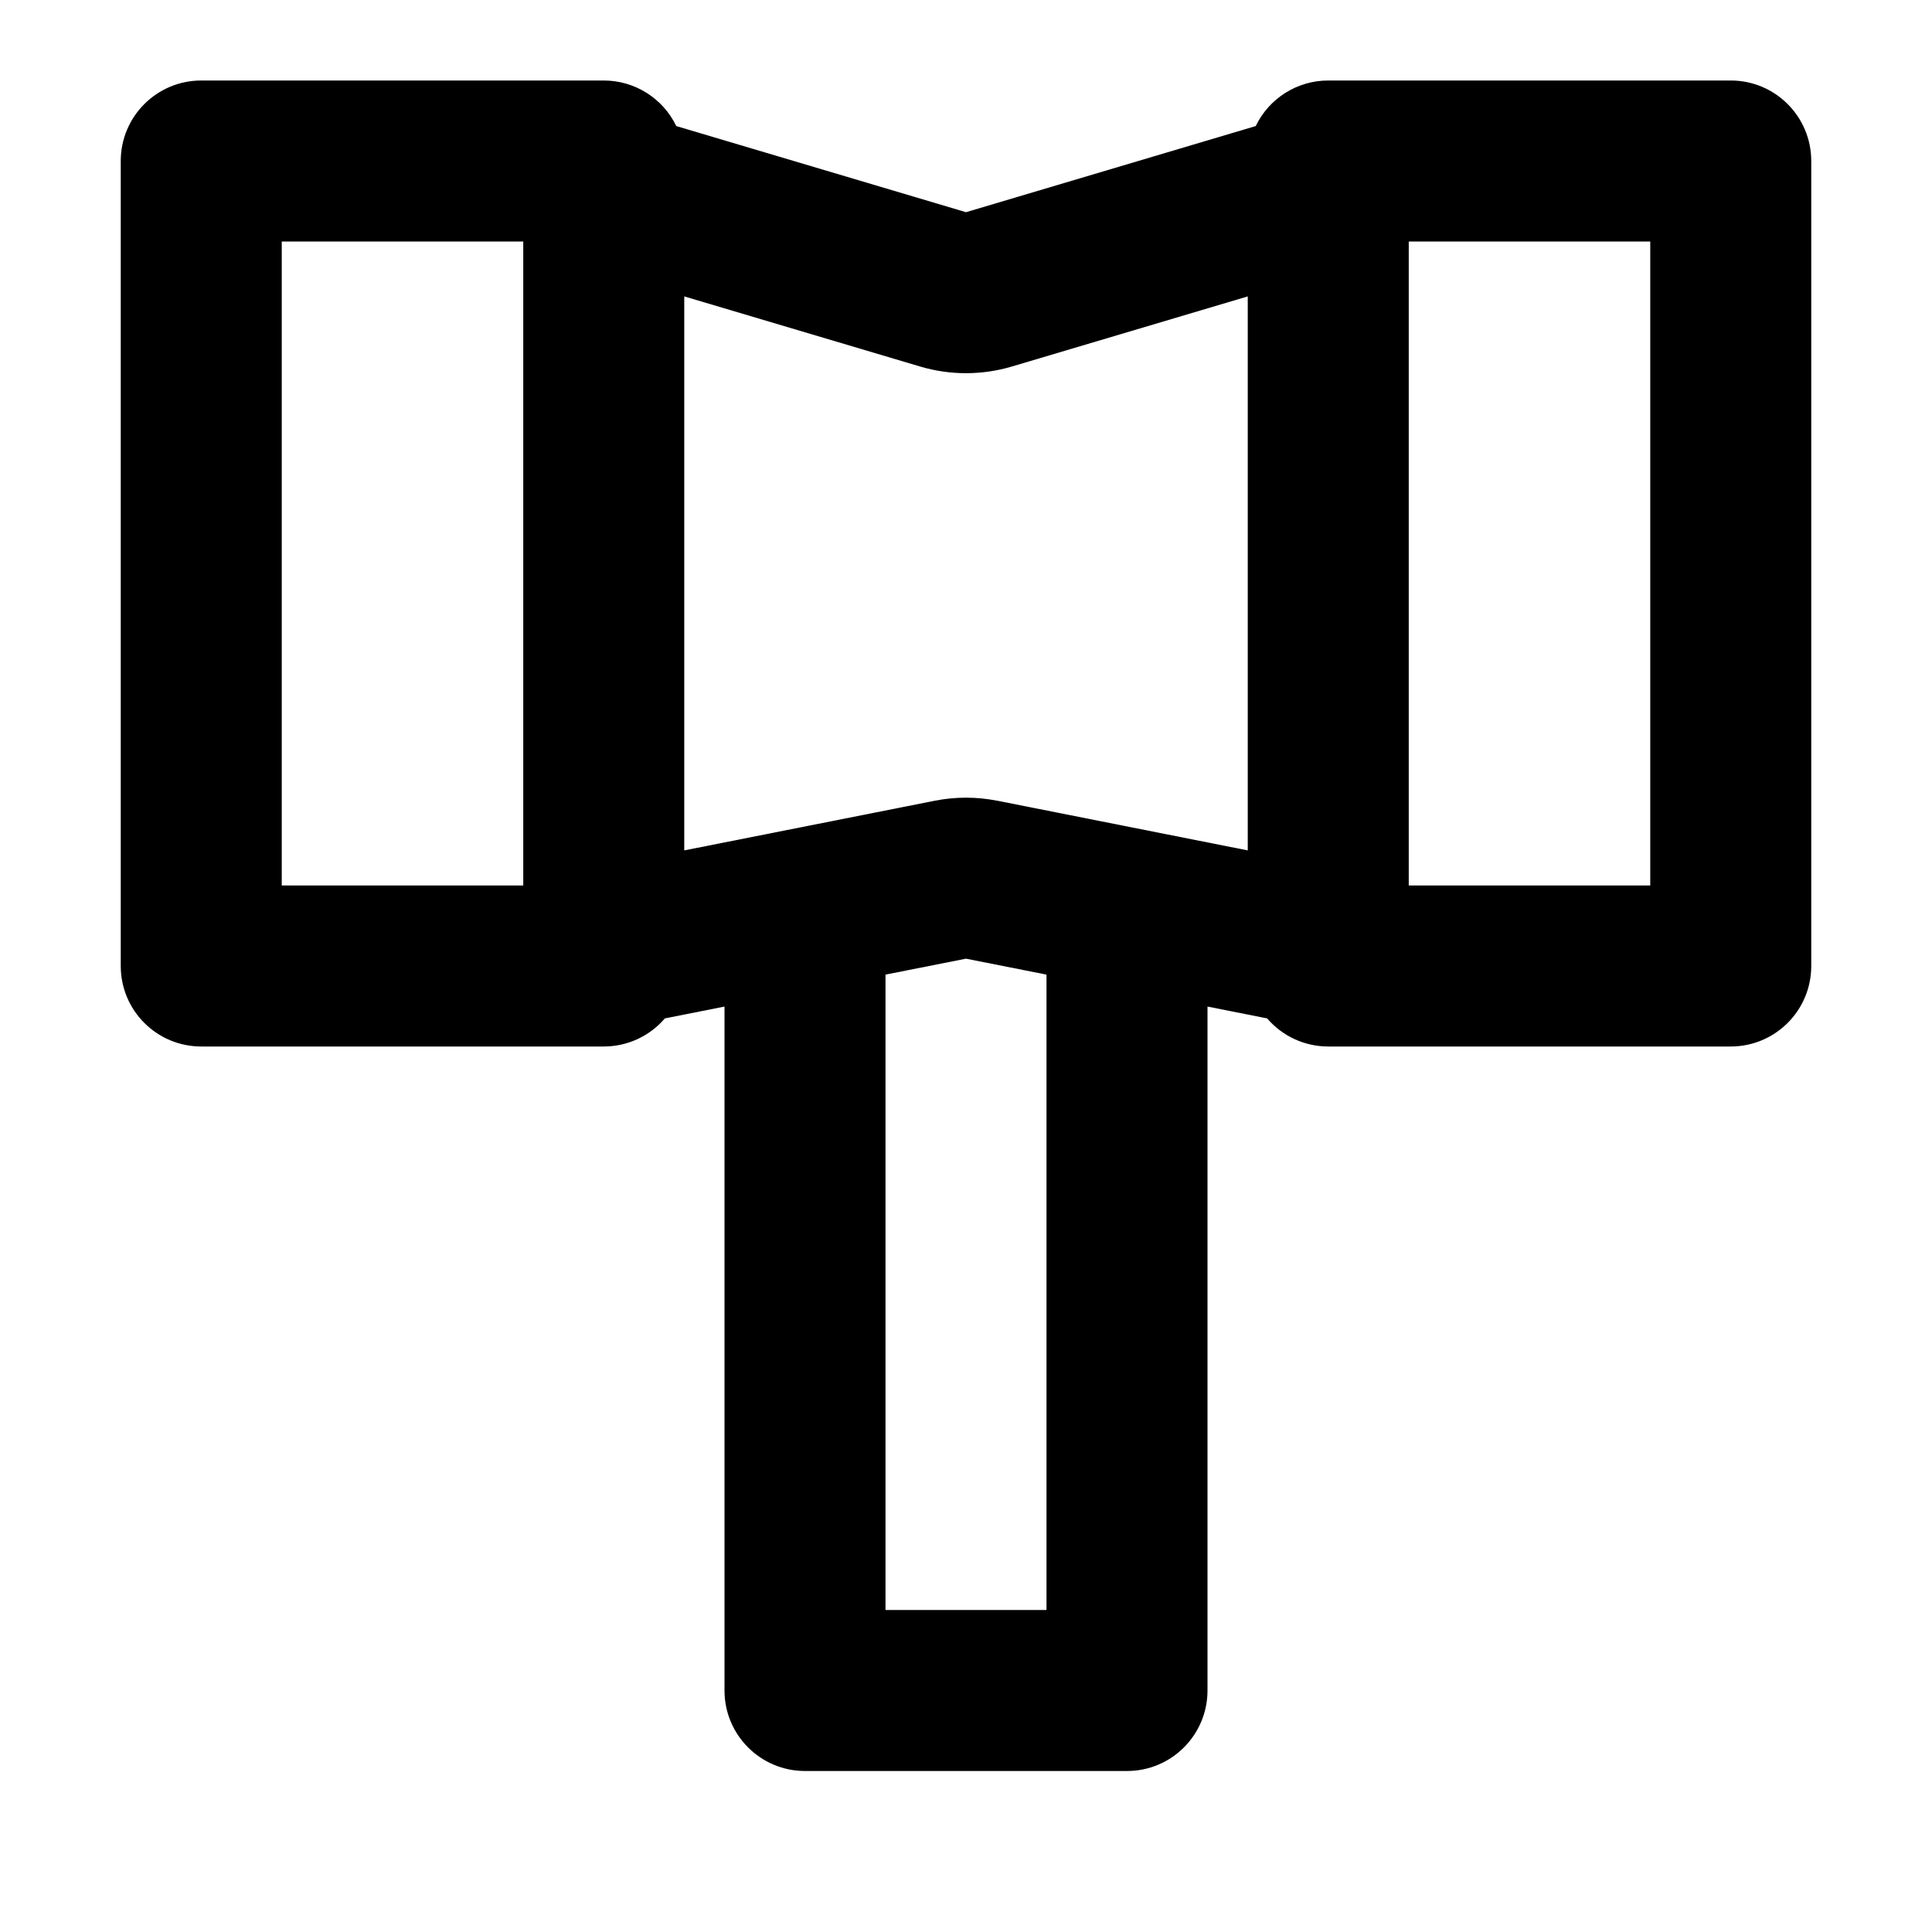
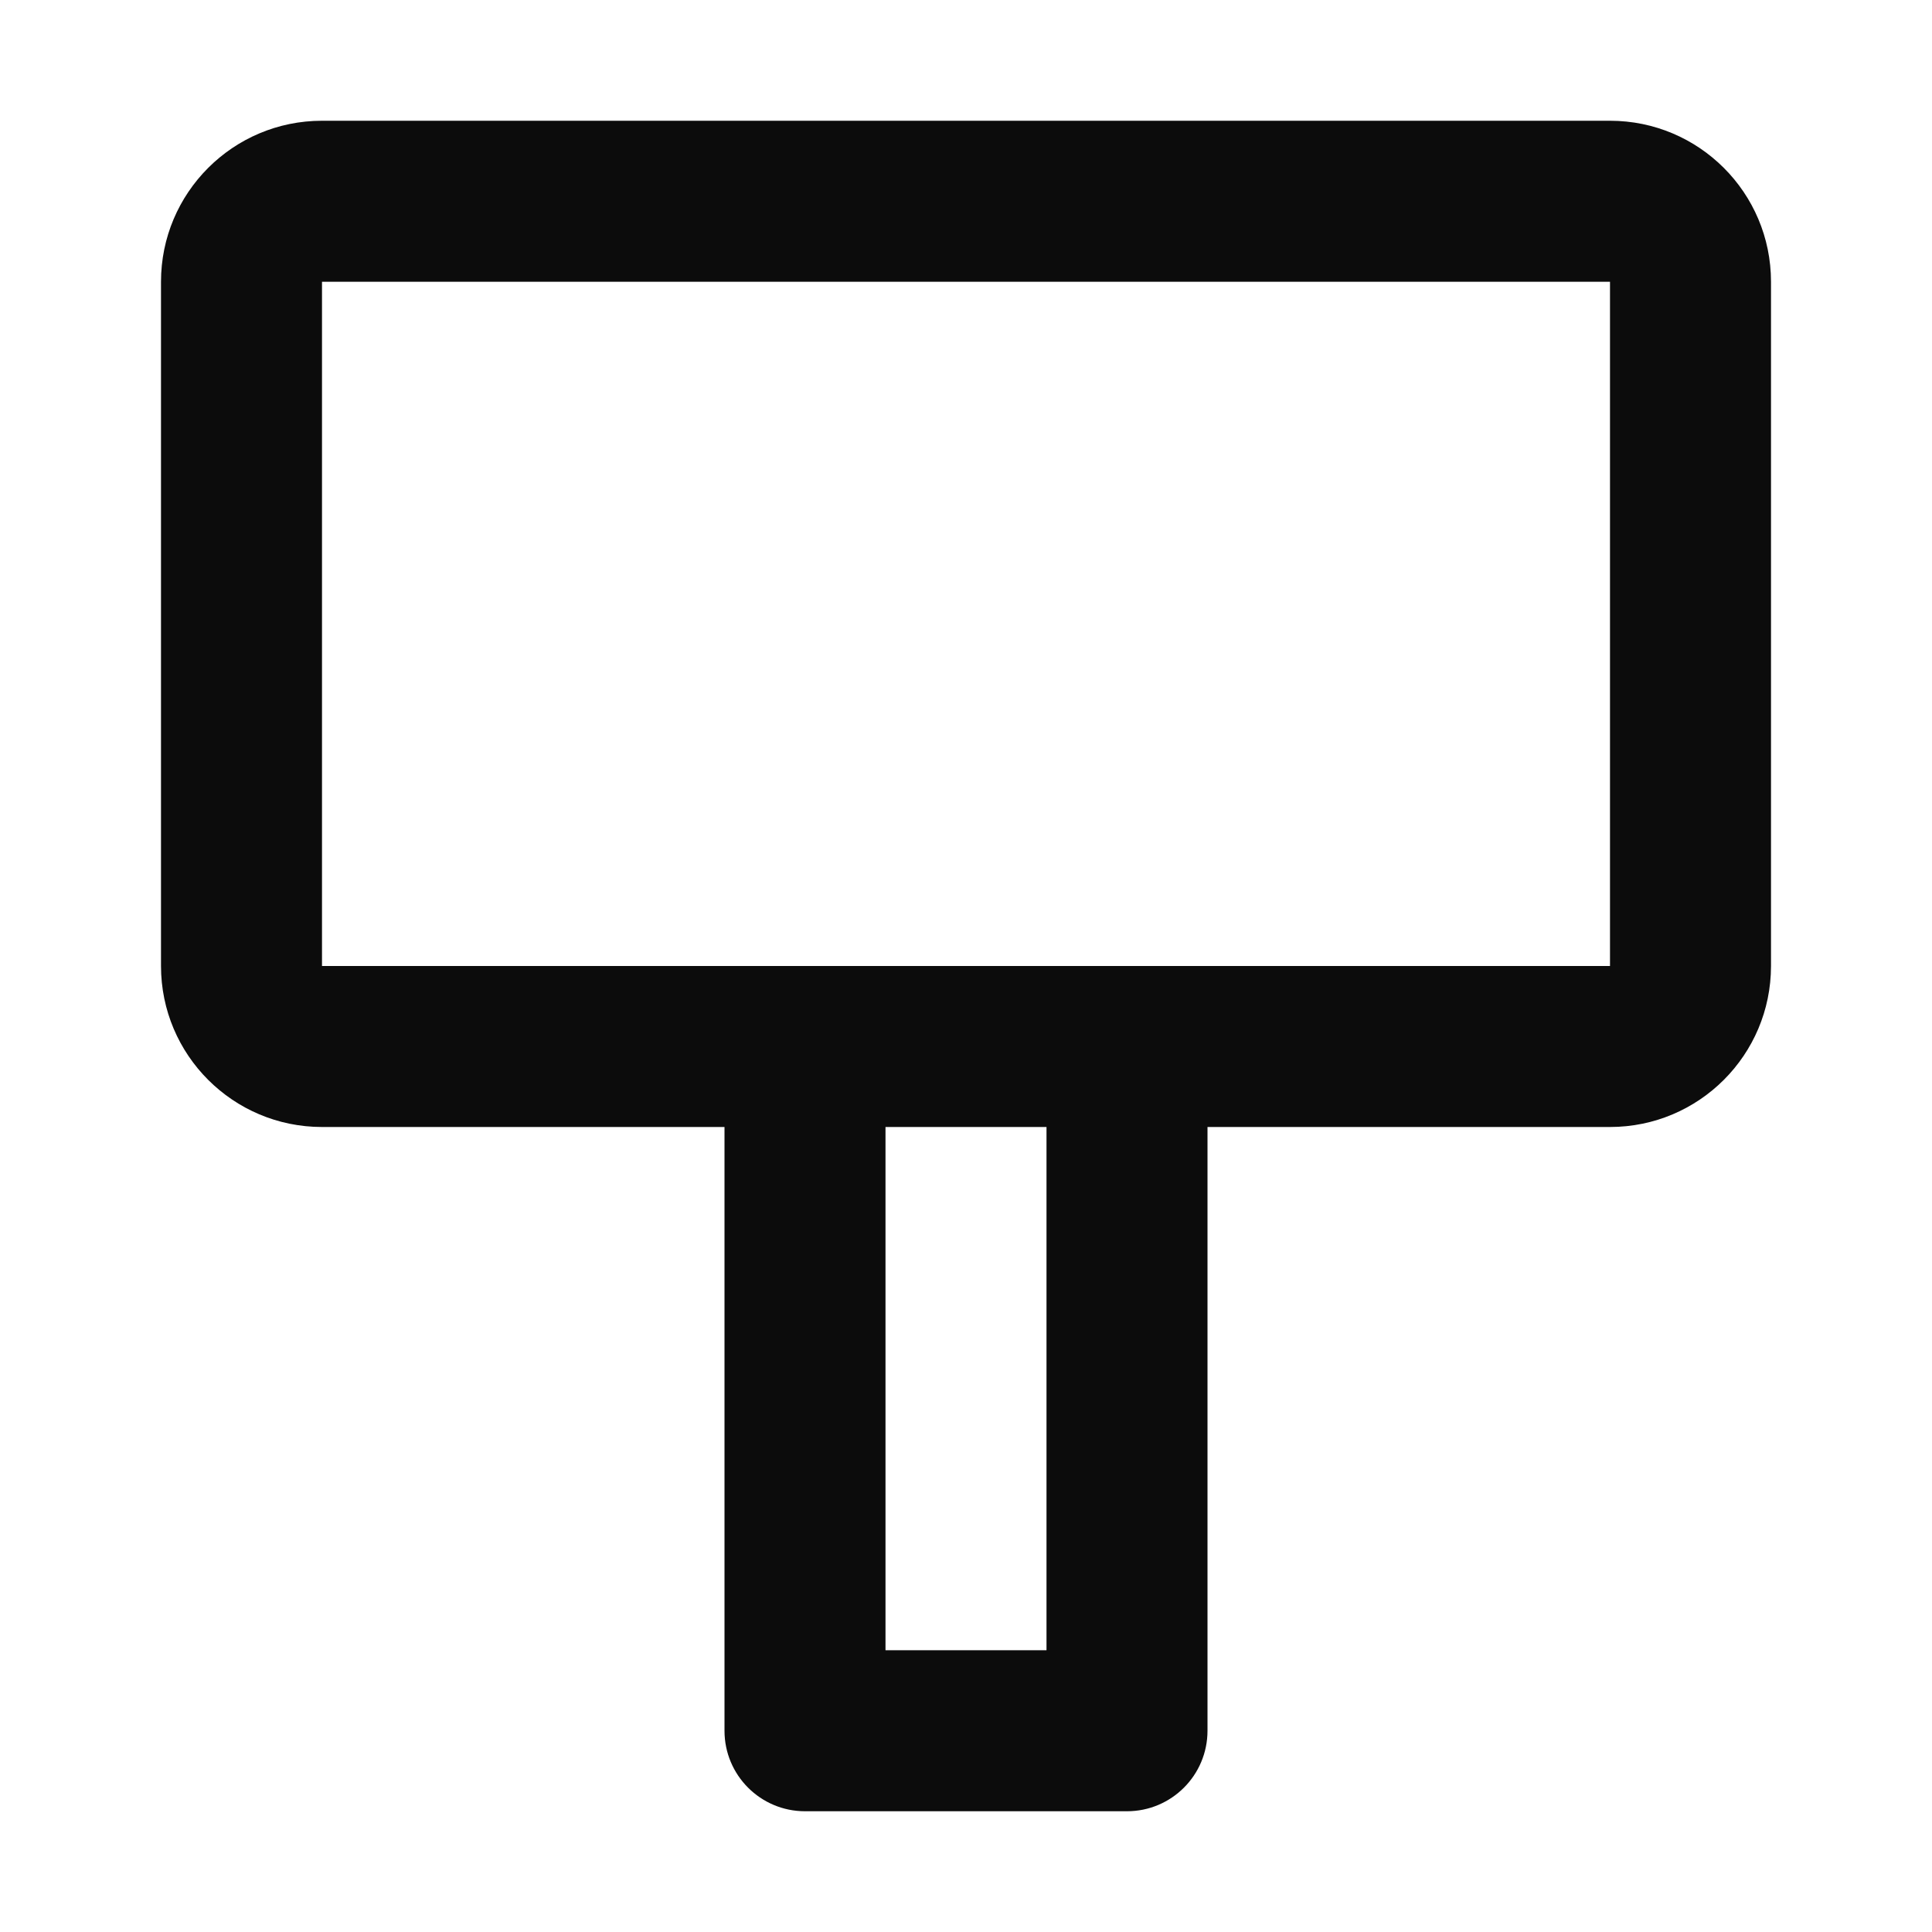
<svg xmlns="http://www.w3.org/2000/svg" fill="none" viewBox="0 0 24 24">
-   <path data-follow-fill="#000" d="M8.5 10.564V3.682l2.93.871a2 2 0 0 0 1.14 0l2.93-.871v6.882l-3.11-.617h-.002a2 2 0 0 0-.776 0l-3.112.617Zm4.5 1.543V20h-2v-7.893l1-.198 1 .198Zm-4.741.544L9 12.504V21a1 1 0 0 0 1 1h4a1 1 0 0 0 1-1v-8.496l.741.147A.998.998 0 0 0 16.5 13h5a1 1 0 0 0 1-1V2a1 1 0 0 0-1-1h-5a1 1 0 0 0-.901.566L12 2.636l-3.599-1.07A1 1 0 0 0 7.5 1h-5a1 1 0 0 0-1 1v10a1 1 0 0 0 1 1h5a.998.998 0 0 0 .759-.349ZM6.5 11h-3V3h3v8Zm11-8h3v8h-3V3Z" fill="#000" />
+   <path fill="#0C0C0C" d="M20 12V3.5H4V12h16ZM2 3.5a2 2 0 0 1 2-2h16a2 2 0 0 1 2 2V12a2 2 0 0 1-2 2h-5v7.5a1 1 0 0 1-1 1h-4a1 1 0 0 1-1-1V14H4a2 2 0 0 1-2-2V3.5ZM13 14h-2v6.5h2V14Z" clip-rule="evenodd" fill-rule="evenodd" data-follow-fill="#0C0C0C" />
</svg>
